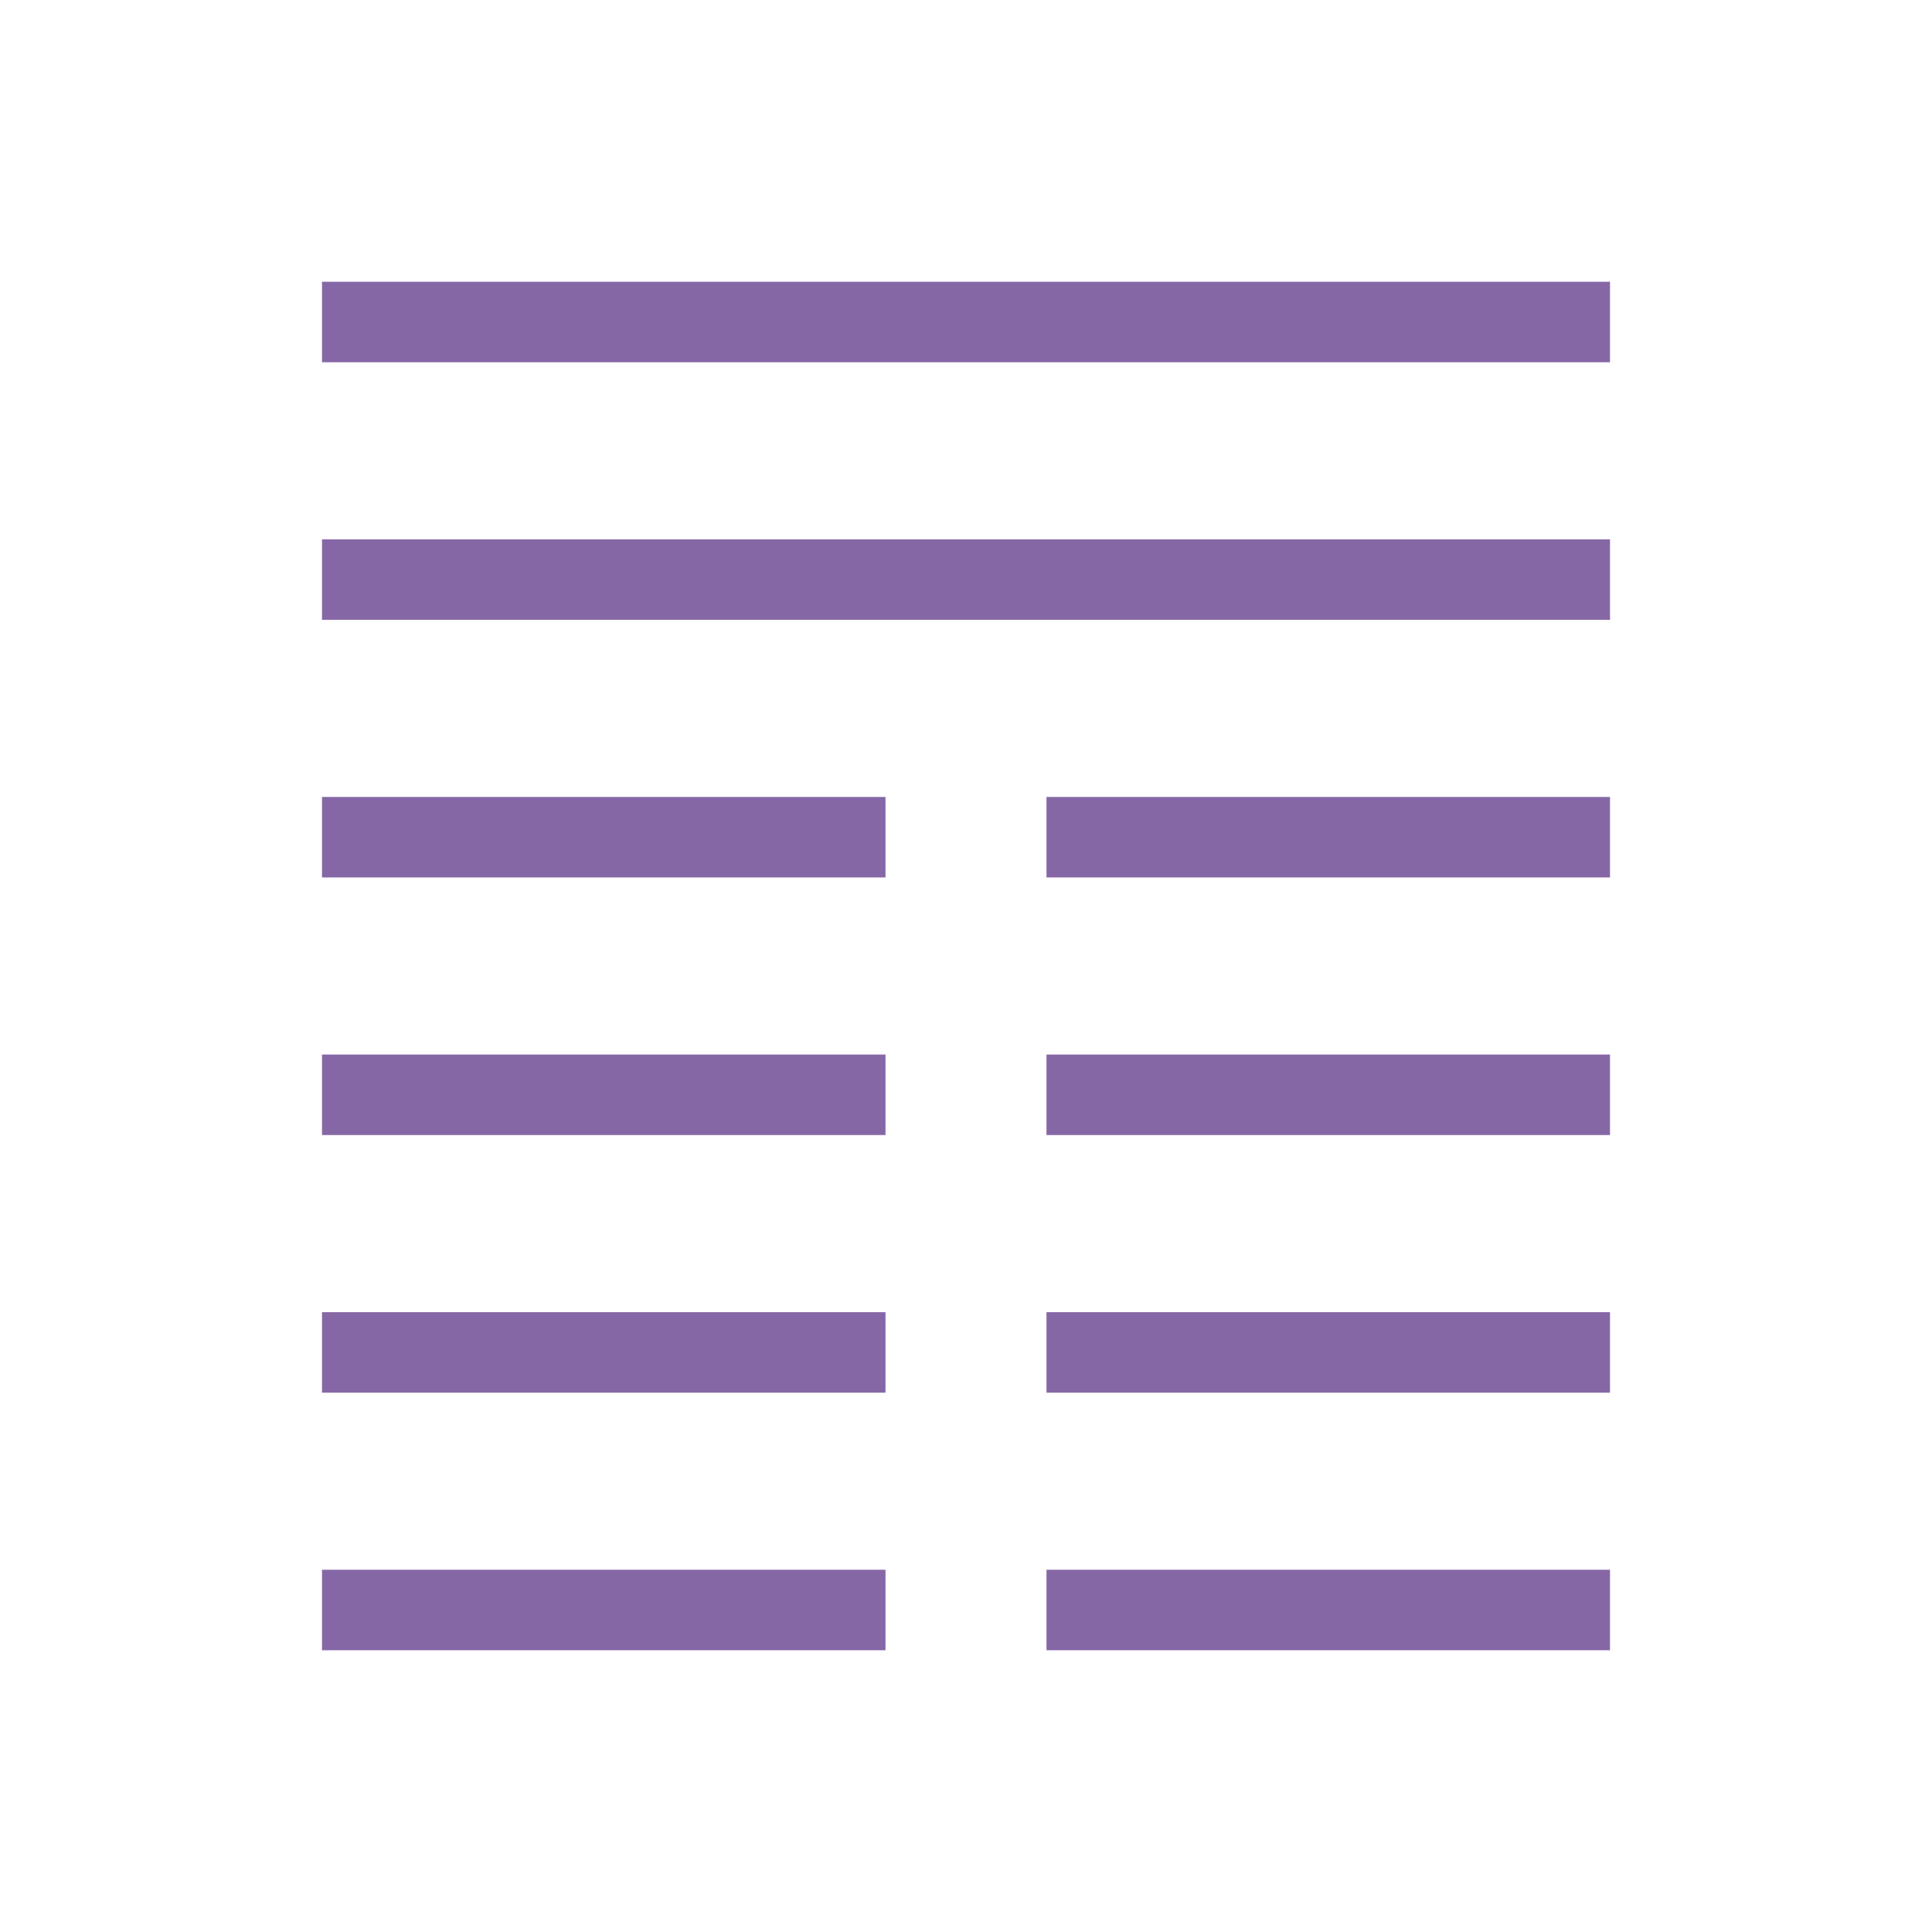
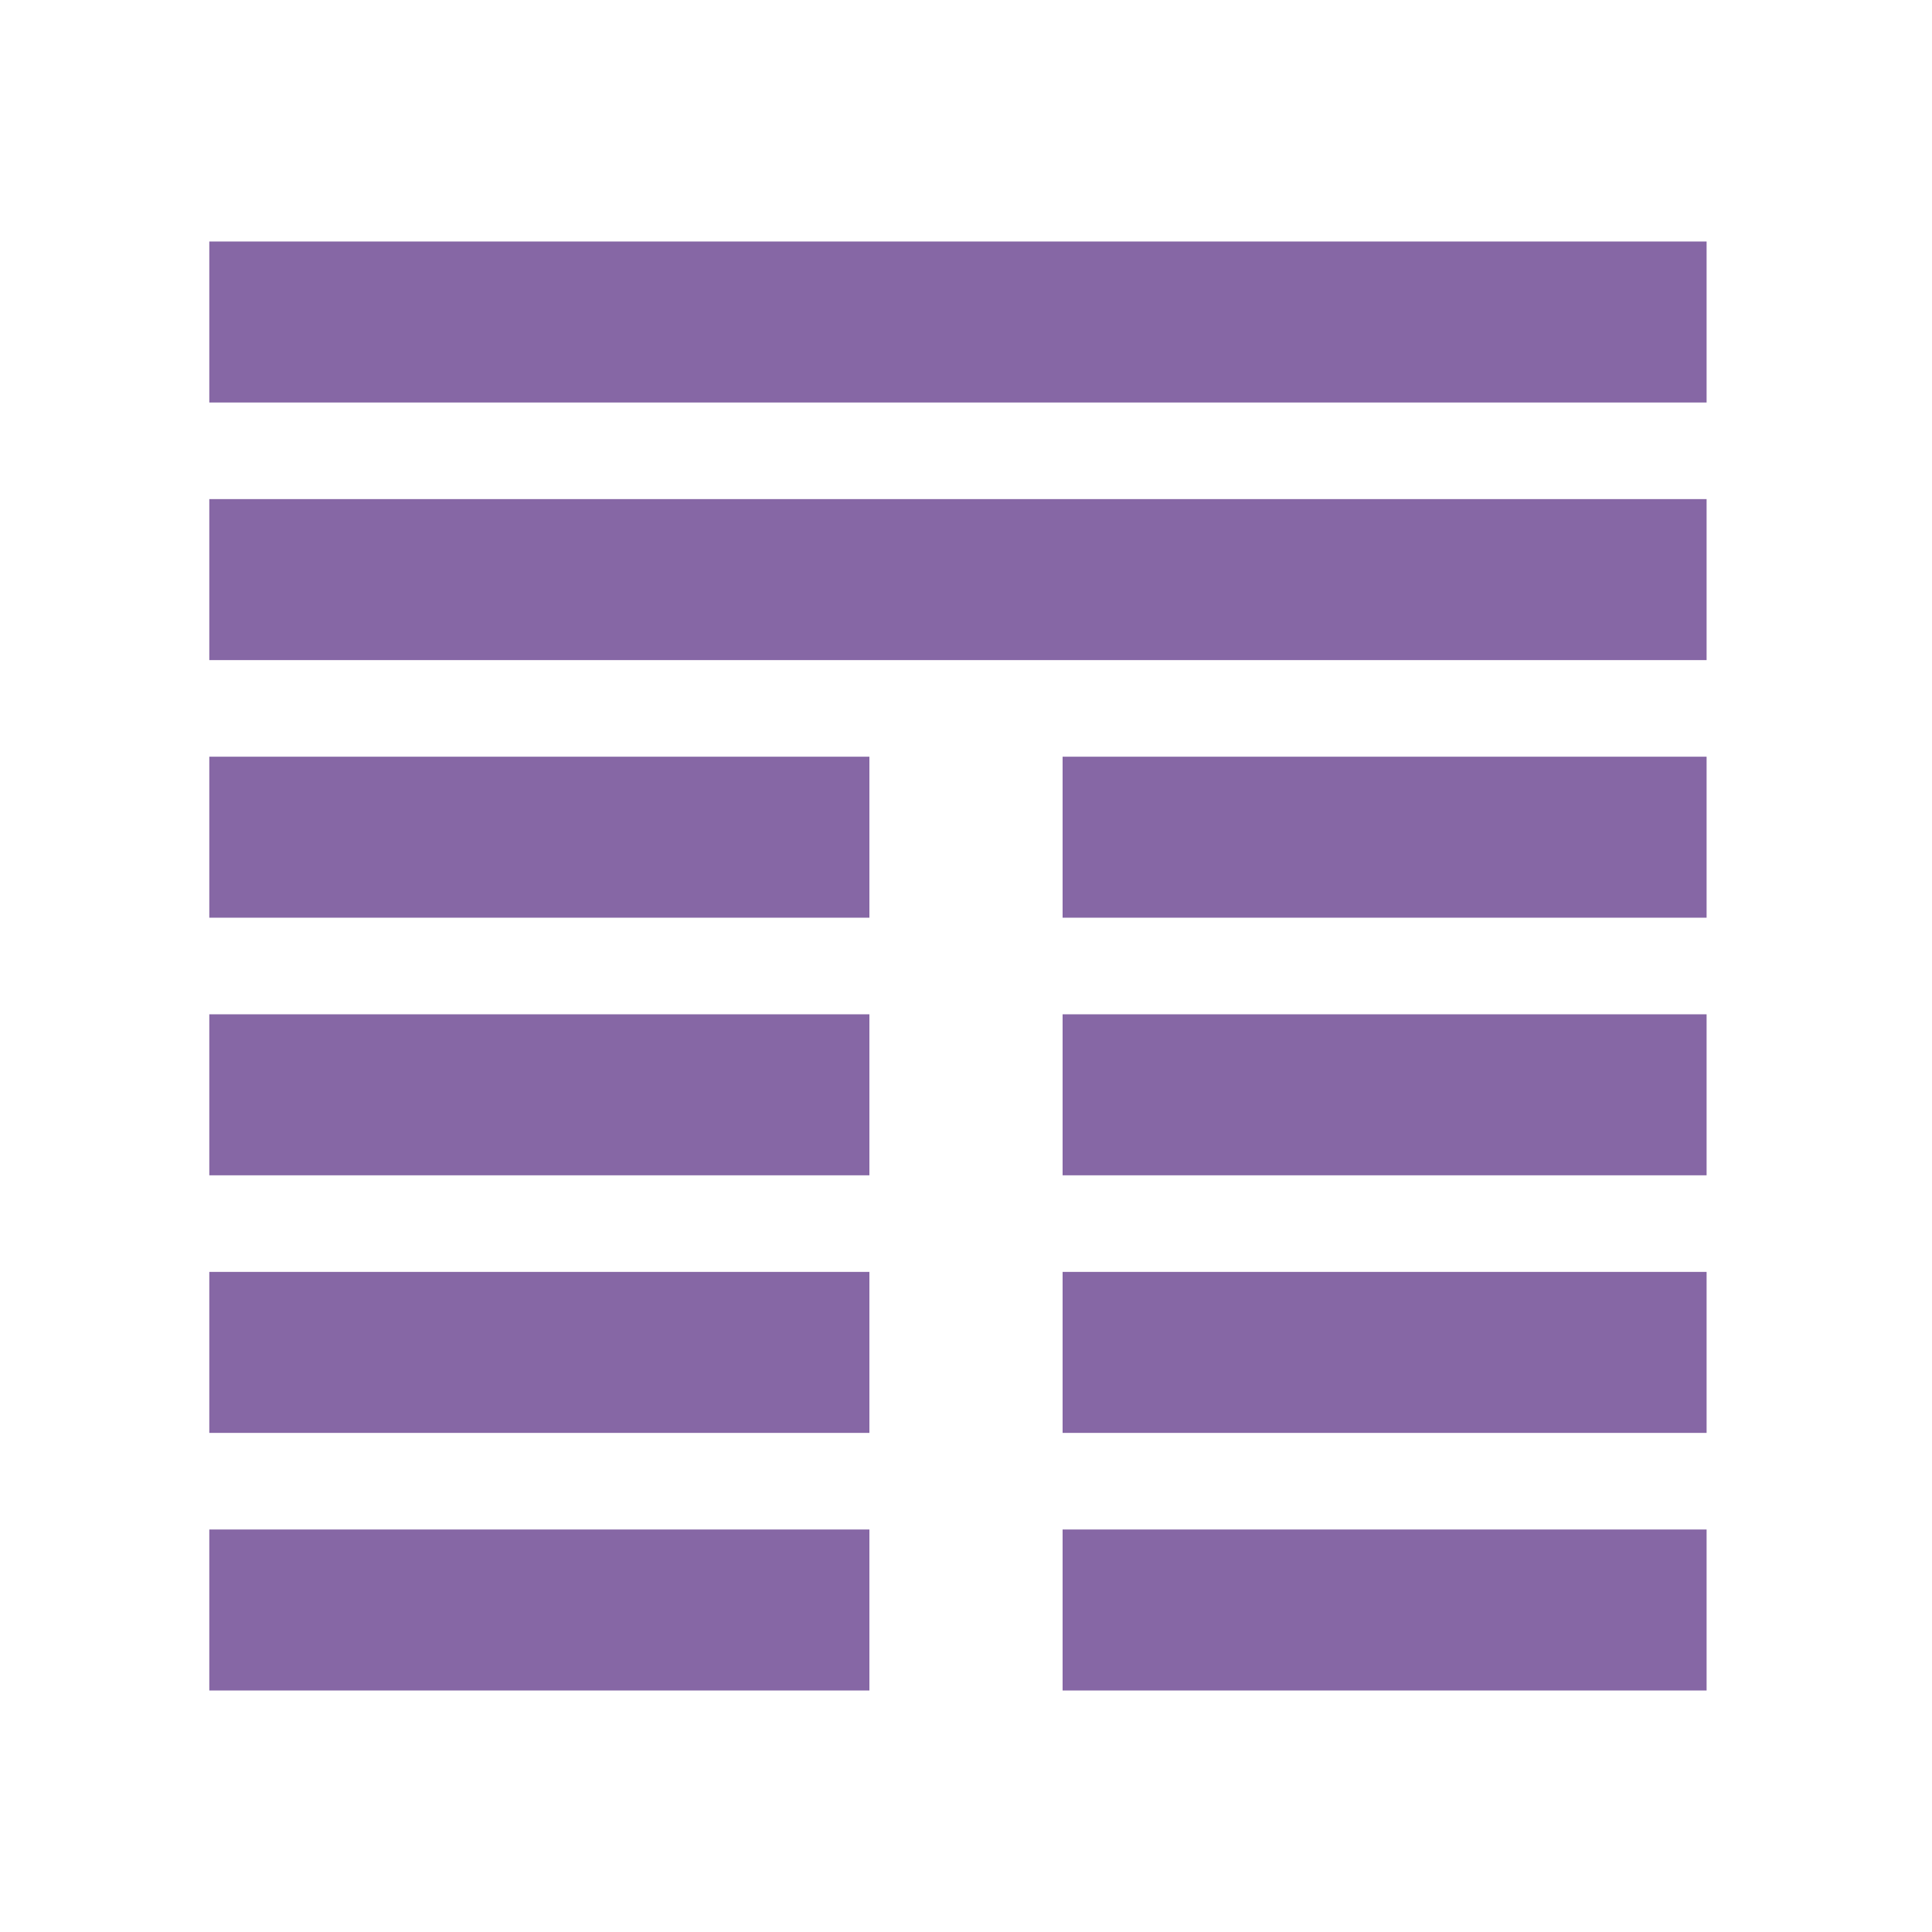
- <svg xmlns="http://www.w3.org/2000/svg" width="120" height="120" viewBox="0 0 120 120">
-   <path d="M20 100 L55.0 100 M65.0 100 L100 100 M20 84 L55.0 84 M65.0 84 L100 84 M20 68 L55.0 68 M65.0 68 L100 68 M20 52 L55.0 52 M65.0 52 L100 52 M20 36 L100 36 M20 20 L100 20" fill="none" stroke="#8667A5" stroke-width="5" stroke-linecap="butt" stroke-linejoin="miter" />
+ <svg xmlns="http://www.w3.org/2000/svg" width="120" height="120" viewBox="0 0 120 120" fill="none">
+   <path d="M13 100H54M66 100H106M13 84H54M66 84H106M13 68H54M66 68H106M13 52H54M66 52H106M13 36H106M13 20H106" stroke="#8667A5" stroke-width="10" />
</svg>
